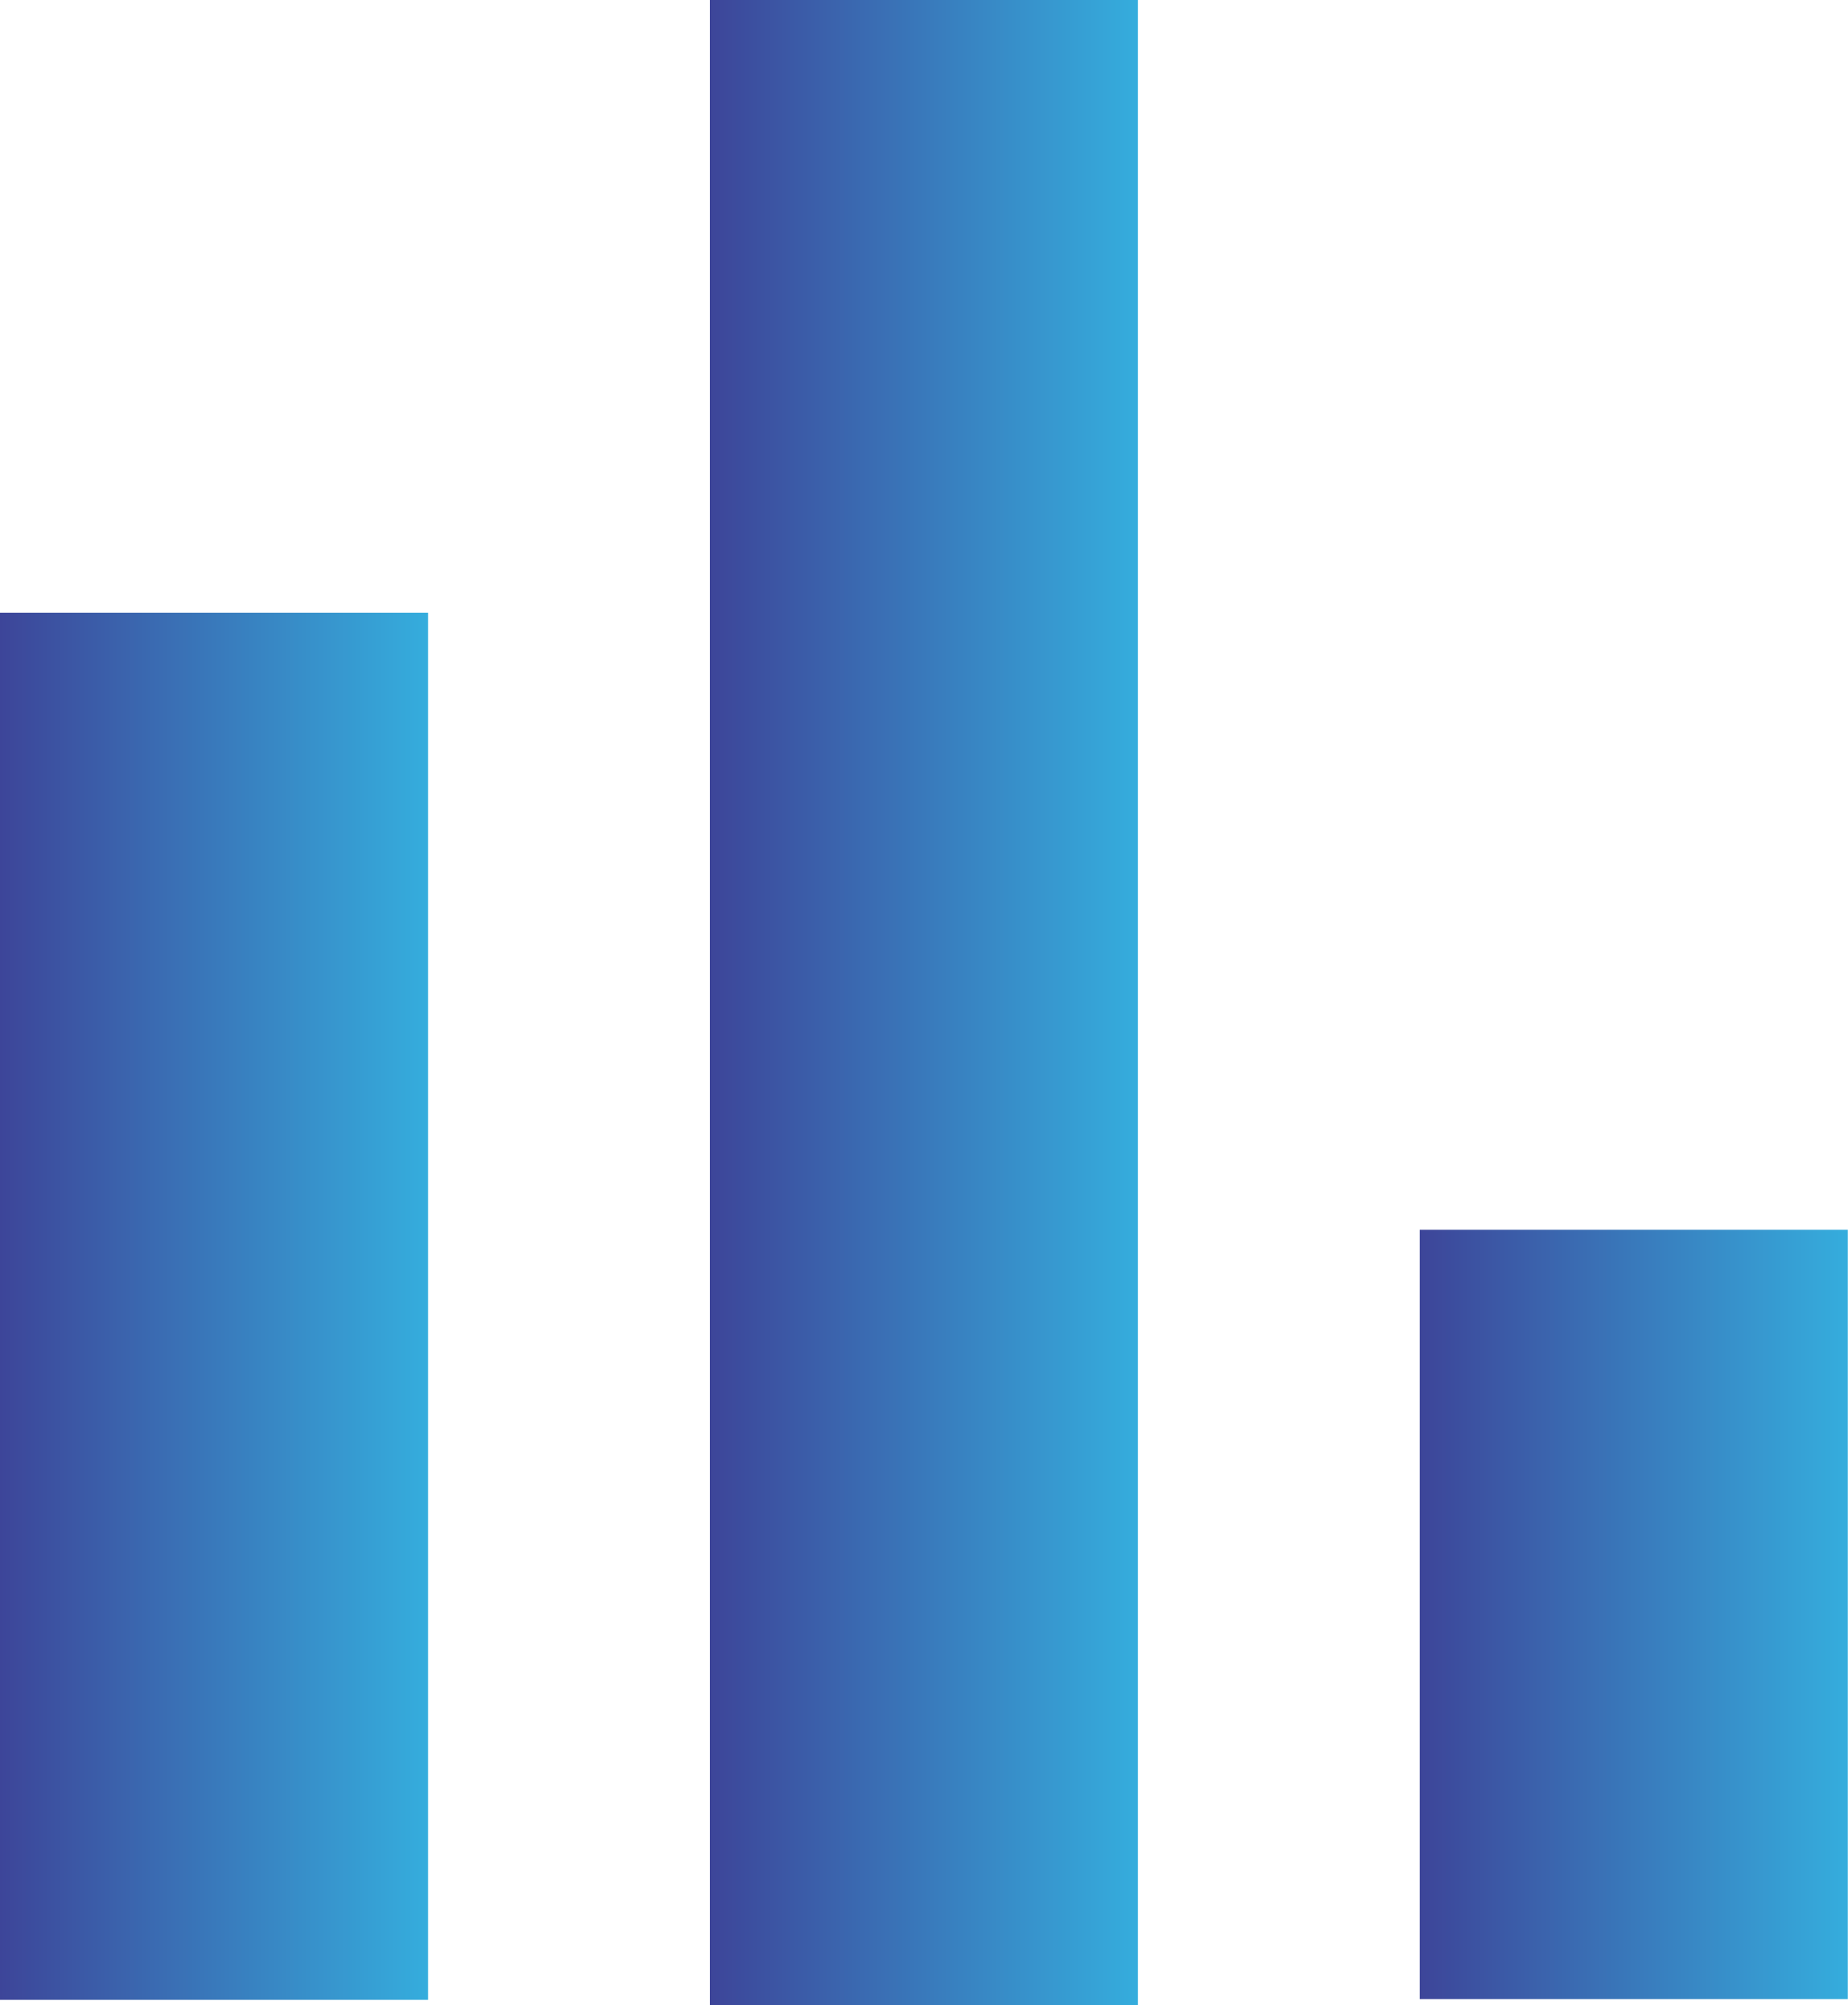
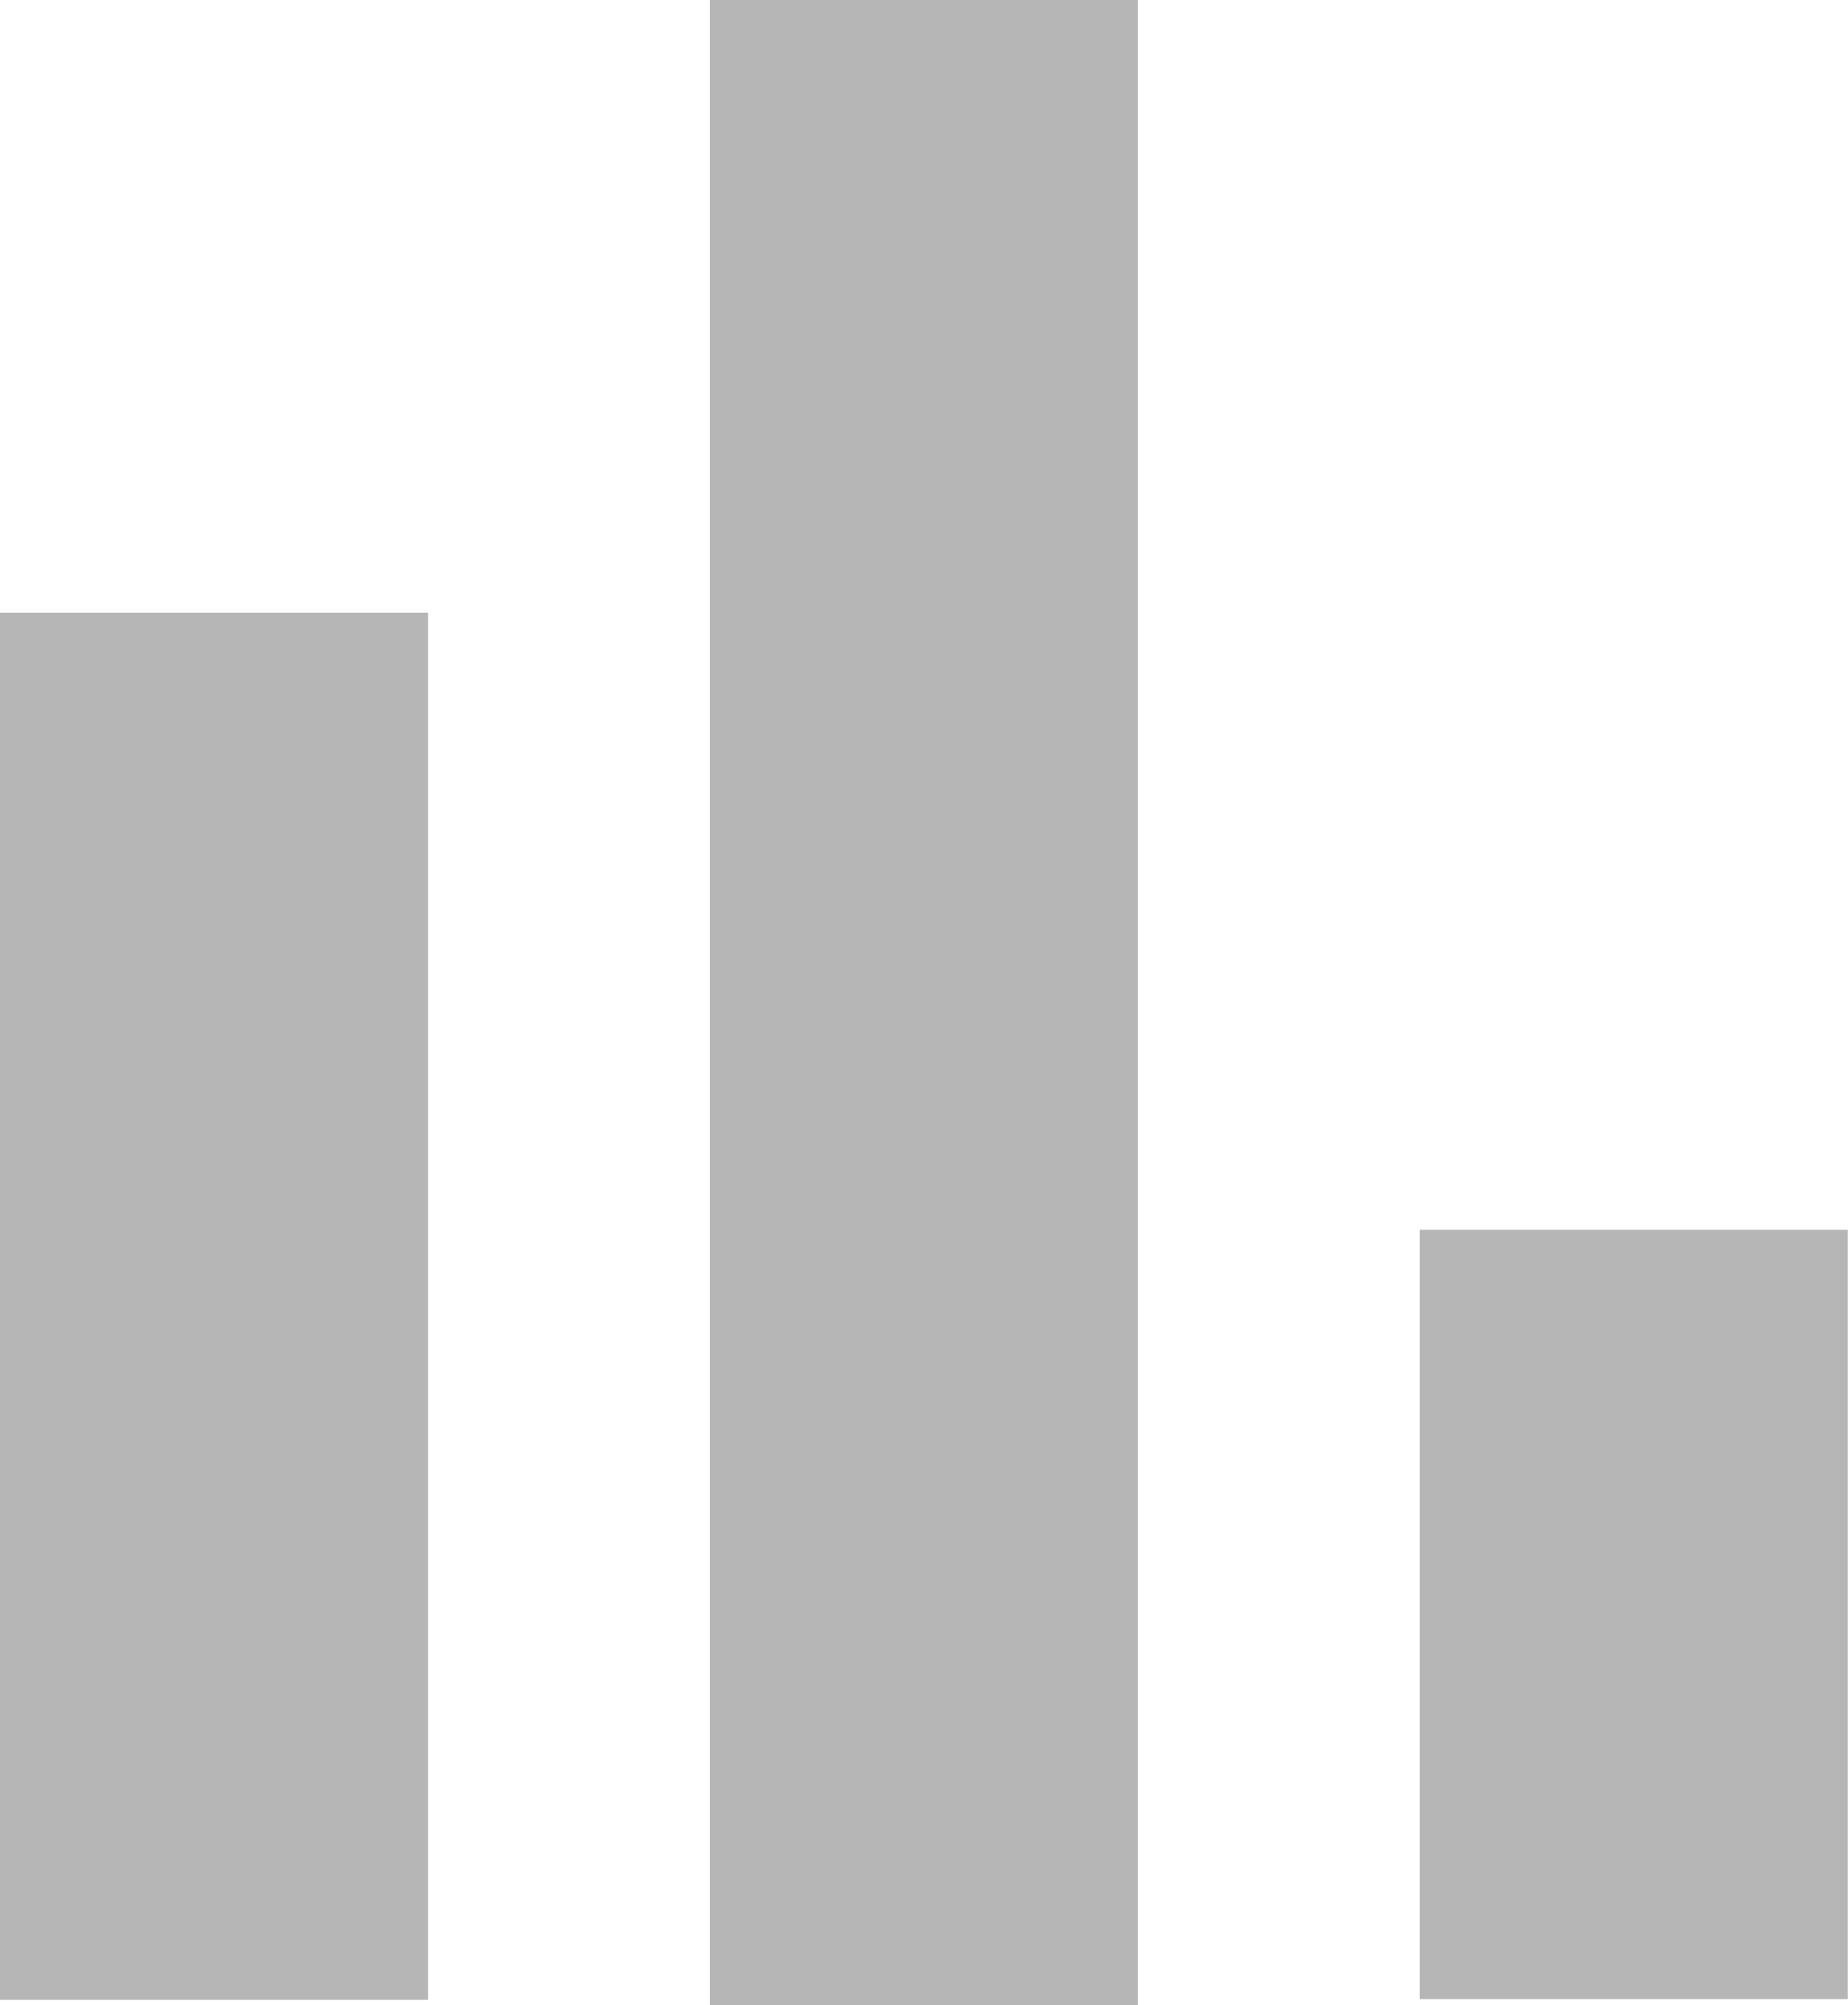
- <svg xmlns="http://www.w3.org/2000/svg" xmlns:xlink="http://www.w3.org/1999/xlink" id="Layer_2" data-name="Layer 2" viewBox="0 0 25.12 27.26">
+ <svg xmlns="http://www.w3.org/2000/svg" id="Layer_4" data-name="Layer 4" viewBox="0 0 25.12 27.26">
  <defs>
-     <style>.cls-1{fill:url(#linear-gradient);}.cls-2{fill:url(#linear-gradient-2);}.cls-3{fill:url(#linear-gradient-3);}</style>
-     <linearGradient id="linear-gradient" y1="17.76" x2="5.82" y2="17.76" gradientUnits="userSpaceOnUse">
-       <stop offset="0" stop-color="#3d4599" />
-       <stop offset="1" stop-color="#35addd" />
-     </linearGradient>
-     <linearGradient id="linear-gradient-2" x1="9.65" y1="13.63" x2="15.47" y2="13.63" xlink:href="#linear-gradient" />
-     <linearGradient id="linear-gradient-3" x1="19.3" y1="21.96" x2="25.12" y2="21.96" xlink:href="#linear-gradient" />
+     <style>.cls-1{fill:#b6b6b7;}</style>
  </defs>
  <rect class="cls-1" y="8.33" width="5.82" height="18.86" />
-   <rect class="cls-2" x="9.65" width="5.82" height="27.26" />
-   <rect class="cls-3" x="19.3" y="16.72" width="5.82" height="10.46" />
+   <rect class="cls-1" x="9.65" width="5.82" height="27.26" />
+   <rect class="cls-1" x="19.3" y="16.72" width="5.82" height="10.46" />
</svg>
